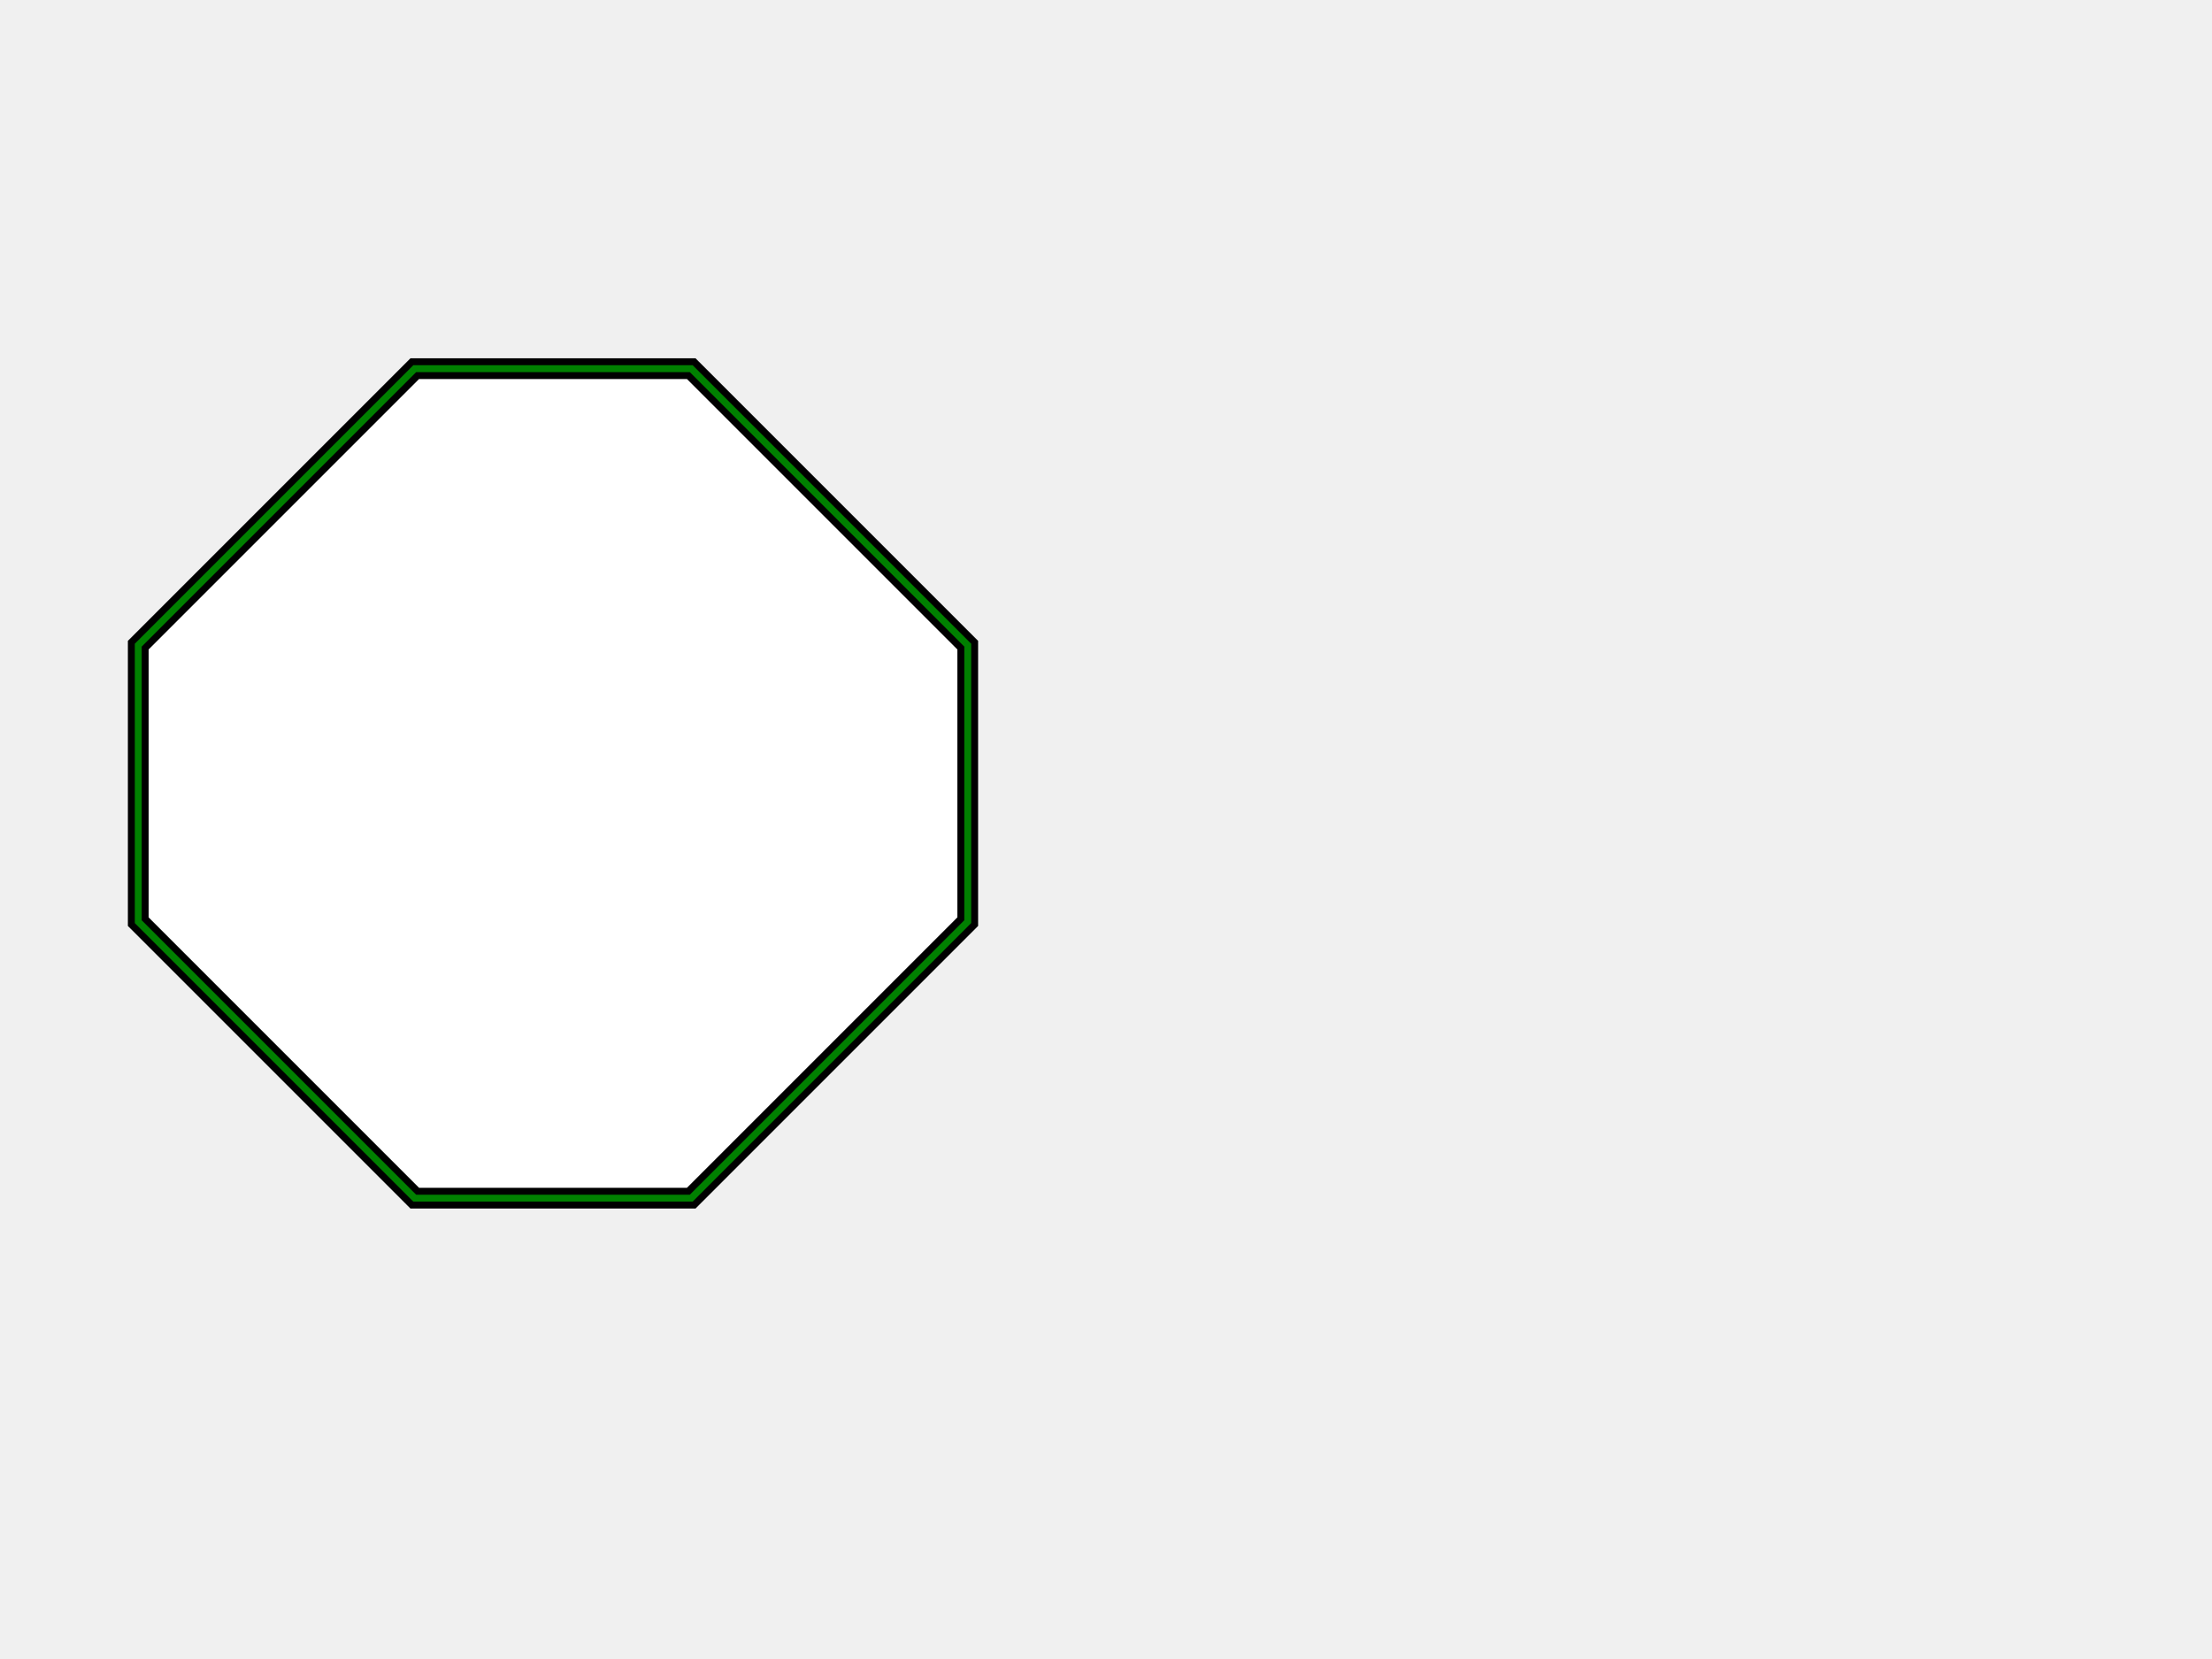
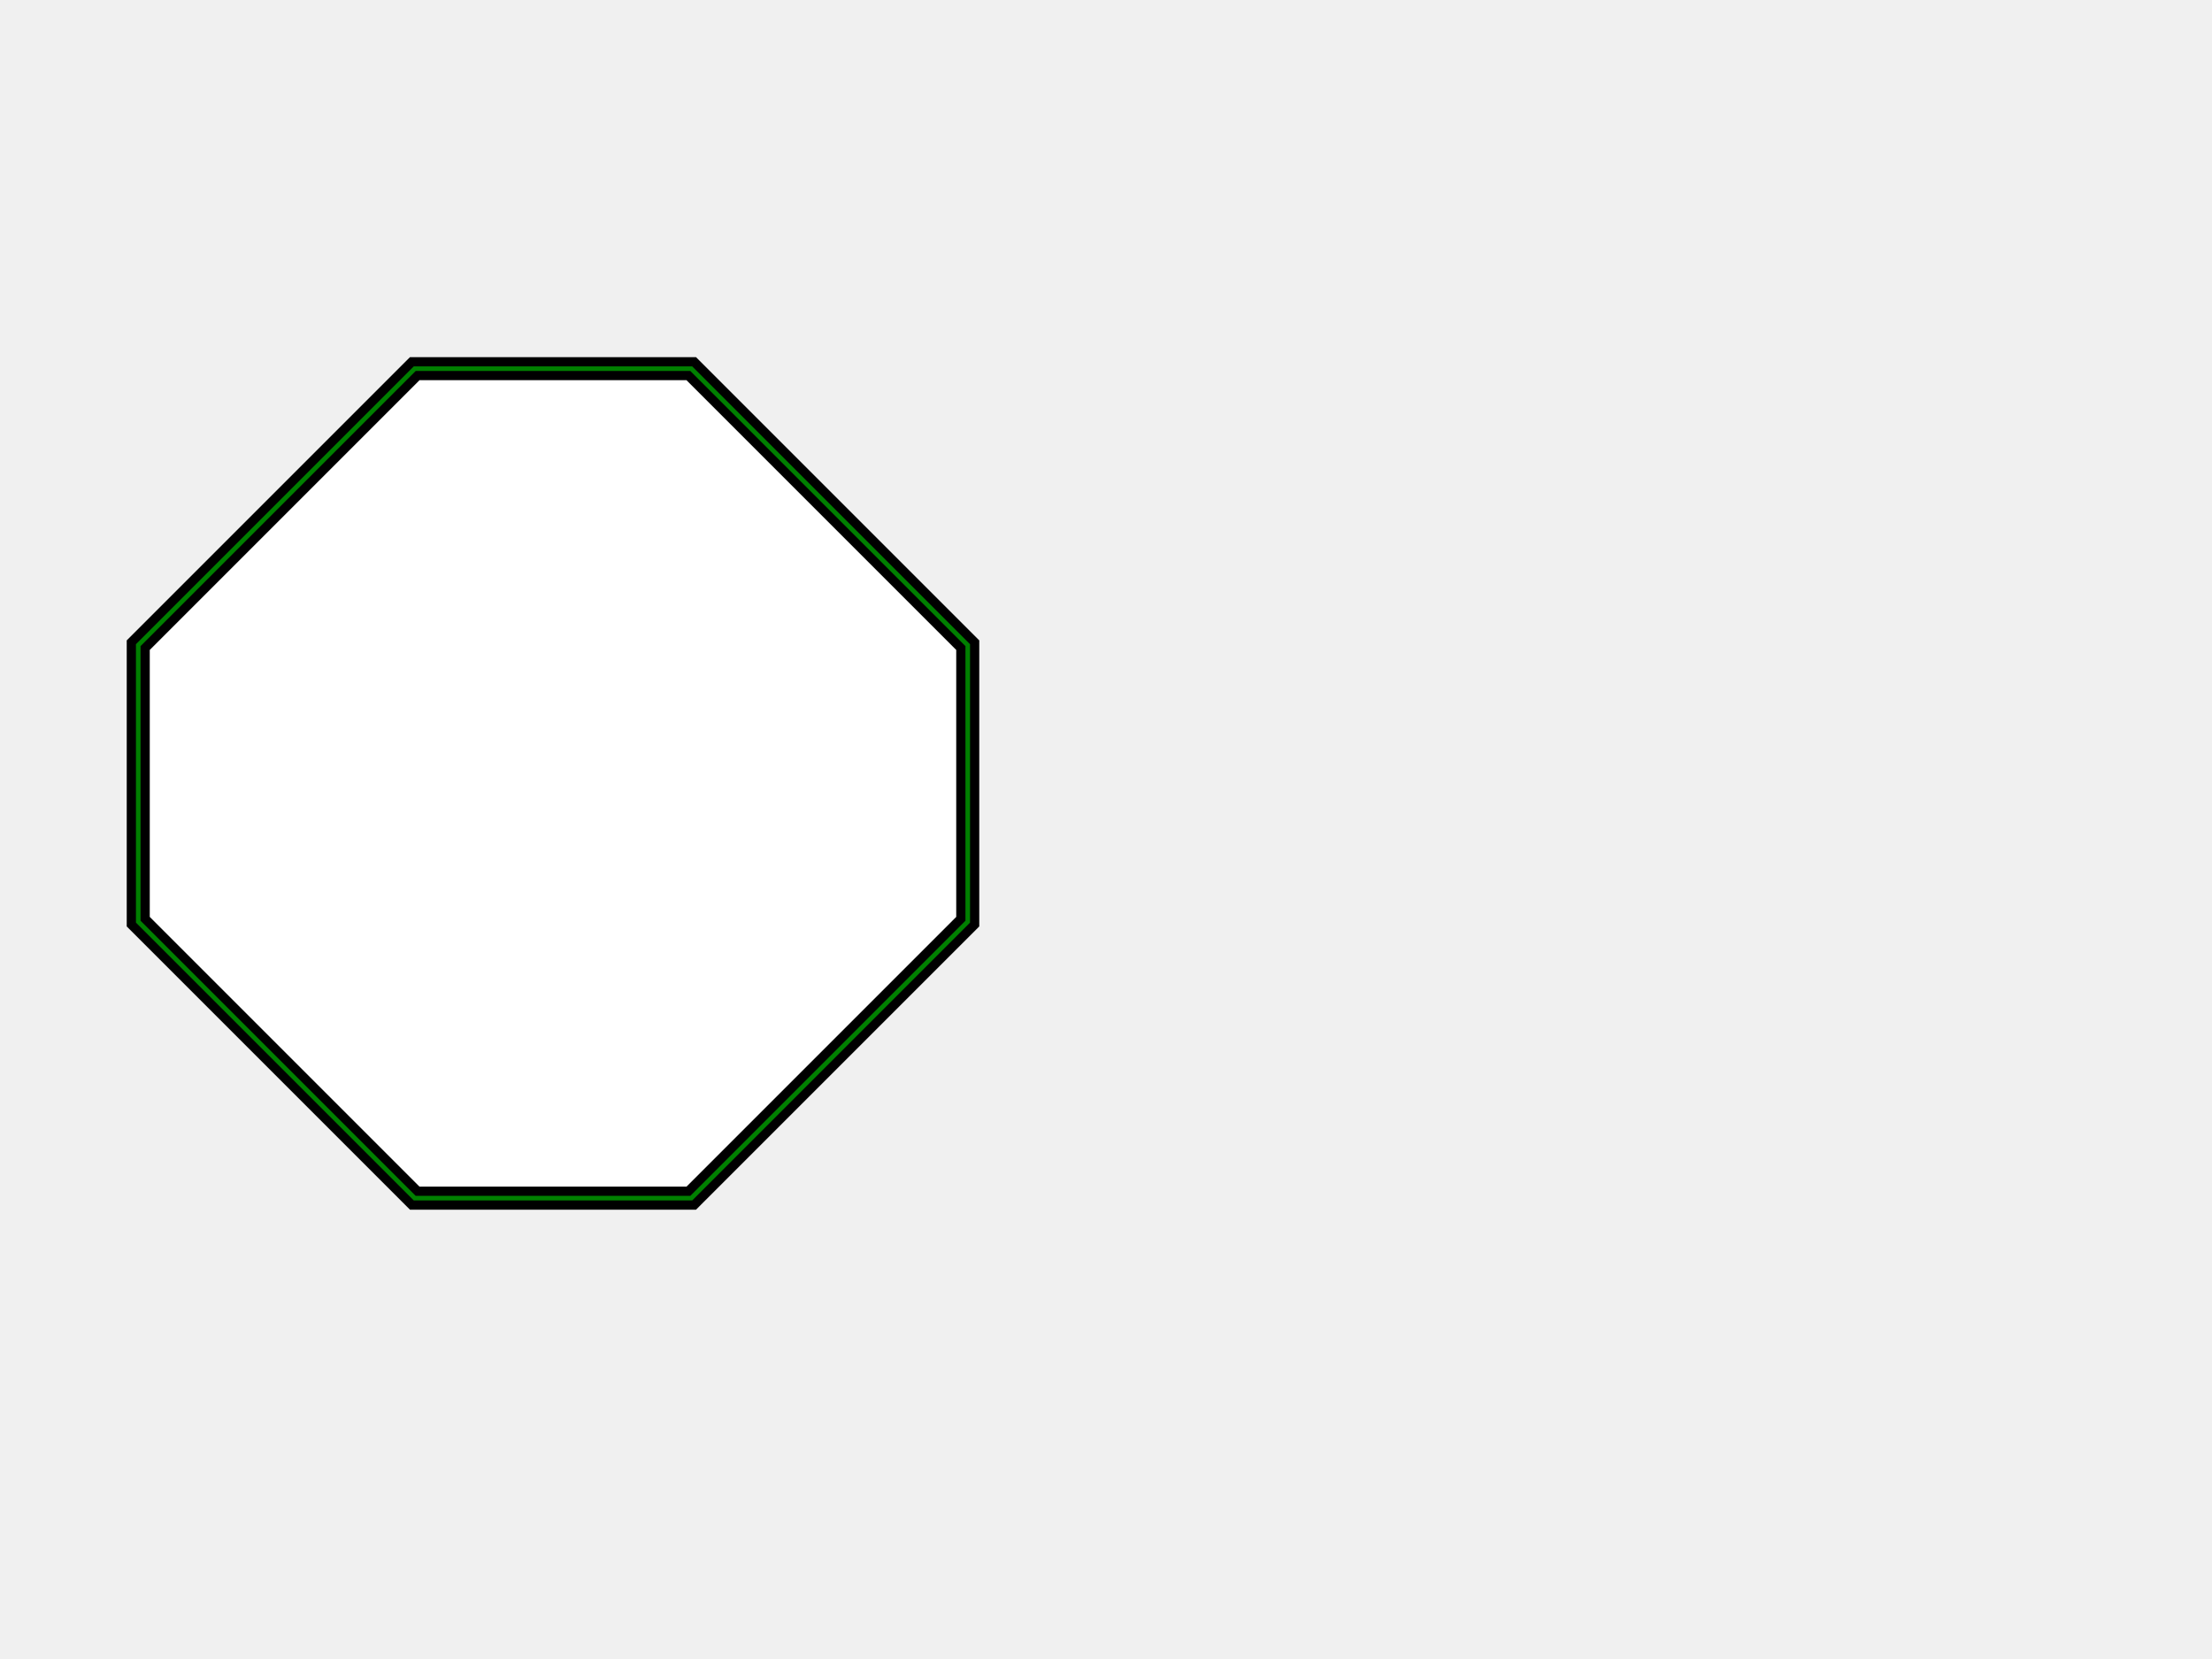
- <svg xmlns="http://www.w3.org/2000/svg" xmlns:html="http://www.w3.org/1999/xhtml" viewBox="0 0 480 360">
+ <svg xmlns="http://www.w3.org/2000/svg" xmlns:html="http://www.w3.org/1999/xhtml" width="480" height="360">
  <html:link rel="author" title="Skef Iterum" href="https://github.com/skef/" />
-   <path stroke="black" stroke-width="1.5" fill="green" d="M88.939 78.939l-60 60l-0.439 0.439v0.621v60v0.621l0.439 0.439l60 60l0.439 0.439h0.621h60h0.621l0.439 -0.439l60 -60l0.439 -0.439v-0.621v-60v-0.621   l-0.439 -0.439l-60 -60l-0.439 -0.439h-0.621h-60h-0.621z" />
-   <path stroke="black" stroke-width="1.5" fill="white" d="M31.5 140.621l59.121 -59.121h58.758l59.121 59.121v58.758l-59.121 59.121h-58.758l-59.121 -59.121v-58.758z" />
+   <path stroke="none" fill="green" d="M88.939 78.939l-60 60l-0.439 0.439v0.621v60v0.621l0.439 0.439l60 60l0.439 0.439h0.621h60h0.621l0.439 -0.439l60 -60l0.439 -0.439v-0.621v-60v-0.621   l-0.439 -0.439l-60 -60l-0.439 -0.439h-0.621h-60h-0.621z" />
+   <path stroke="none" fill="white" d="M31.5 140.621l59.121 -59.121h58.758l59.121 59.121v58.758l-59.121 59.121h-58.758l-59.121 -59.121v-58.758z" />
+   <path stroke="black" stroke-width="2" fill="none" d="M88.939 78.939l-60 60l-0.439 0.439v0.621v60v0.621l0.439 0.439l60 60l0.439 0.439h0.621h60h0.621l0.439 -0.439l60 -60l0.439 -0.439v-0.621v-60v-0.621   l-0.439 -0.439l-60 -60l-0.439 -0.439h-0.621h-60h-0.621z" />
+   <path stroke="black" stroke-width="2" fill="none" d="M31.5 140.621l59.121 -59.121h58.758l59.121 59.121v58.758l-59.121 59.121h-58.758l-59.121 -59.121v-58.758z" />
</svg>
